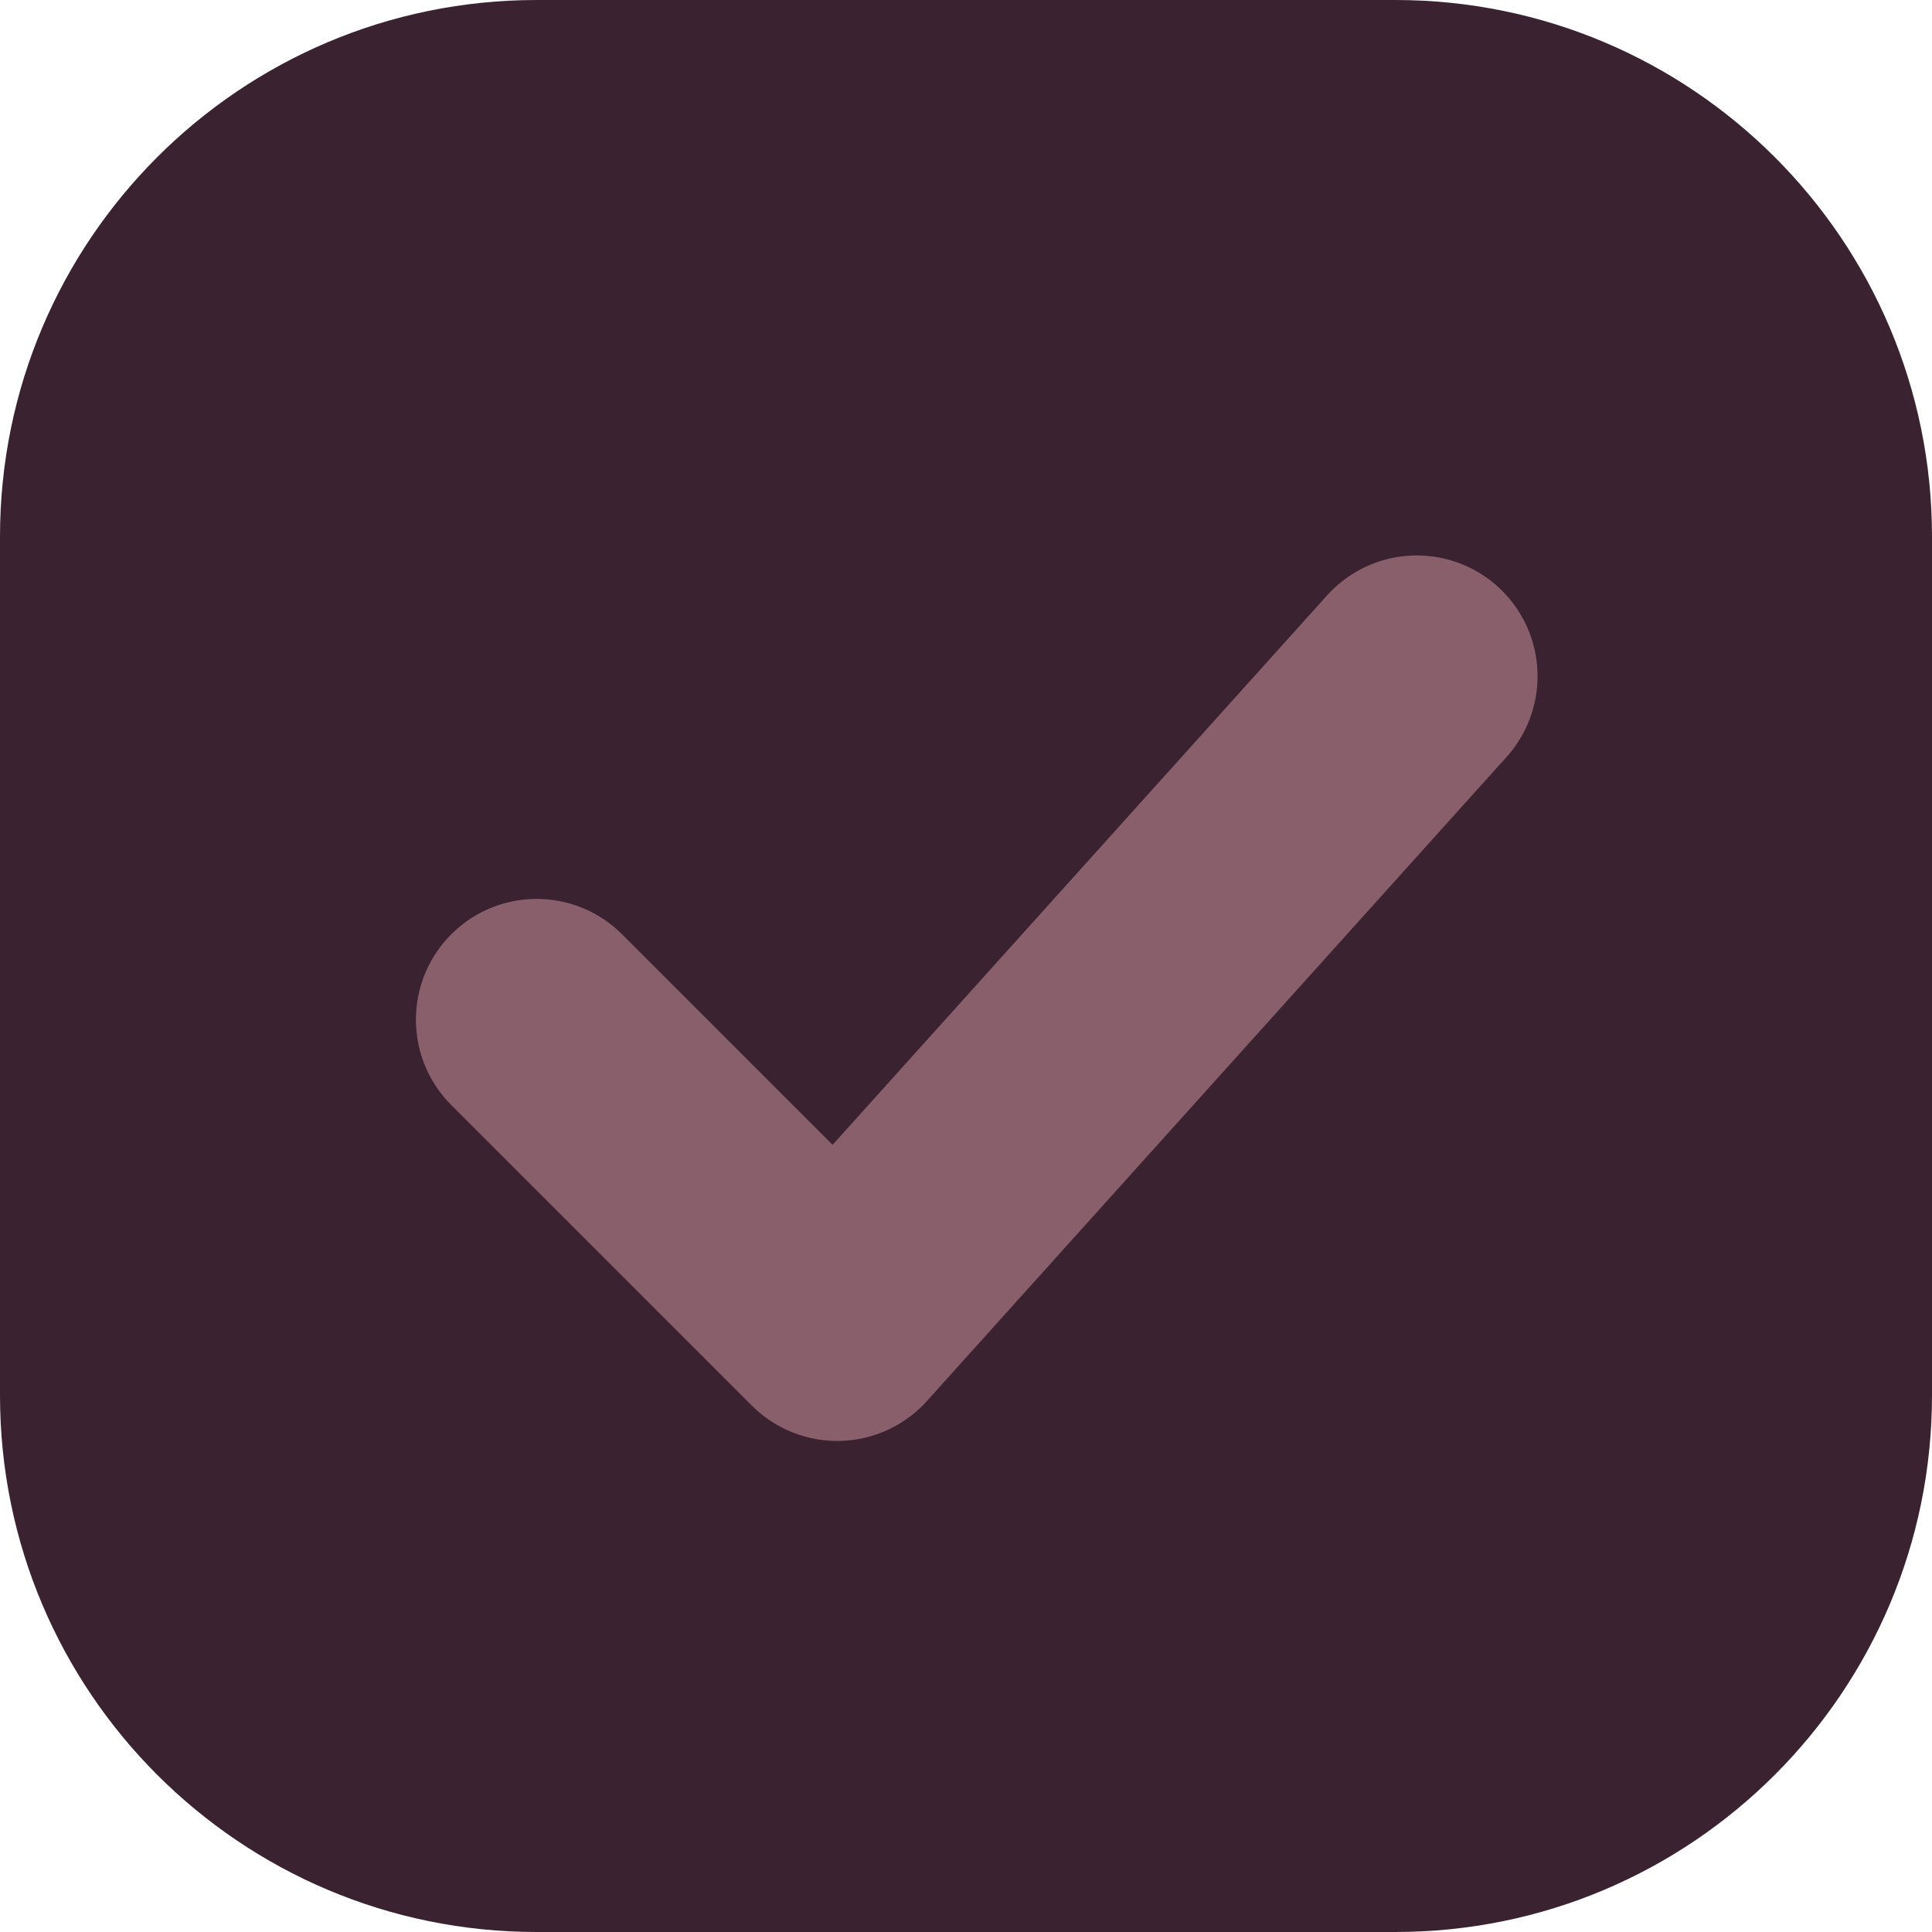
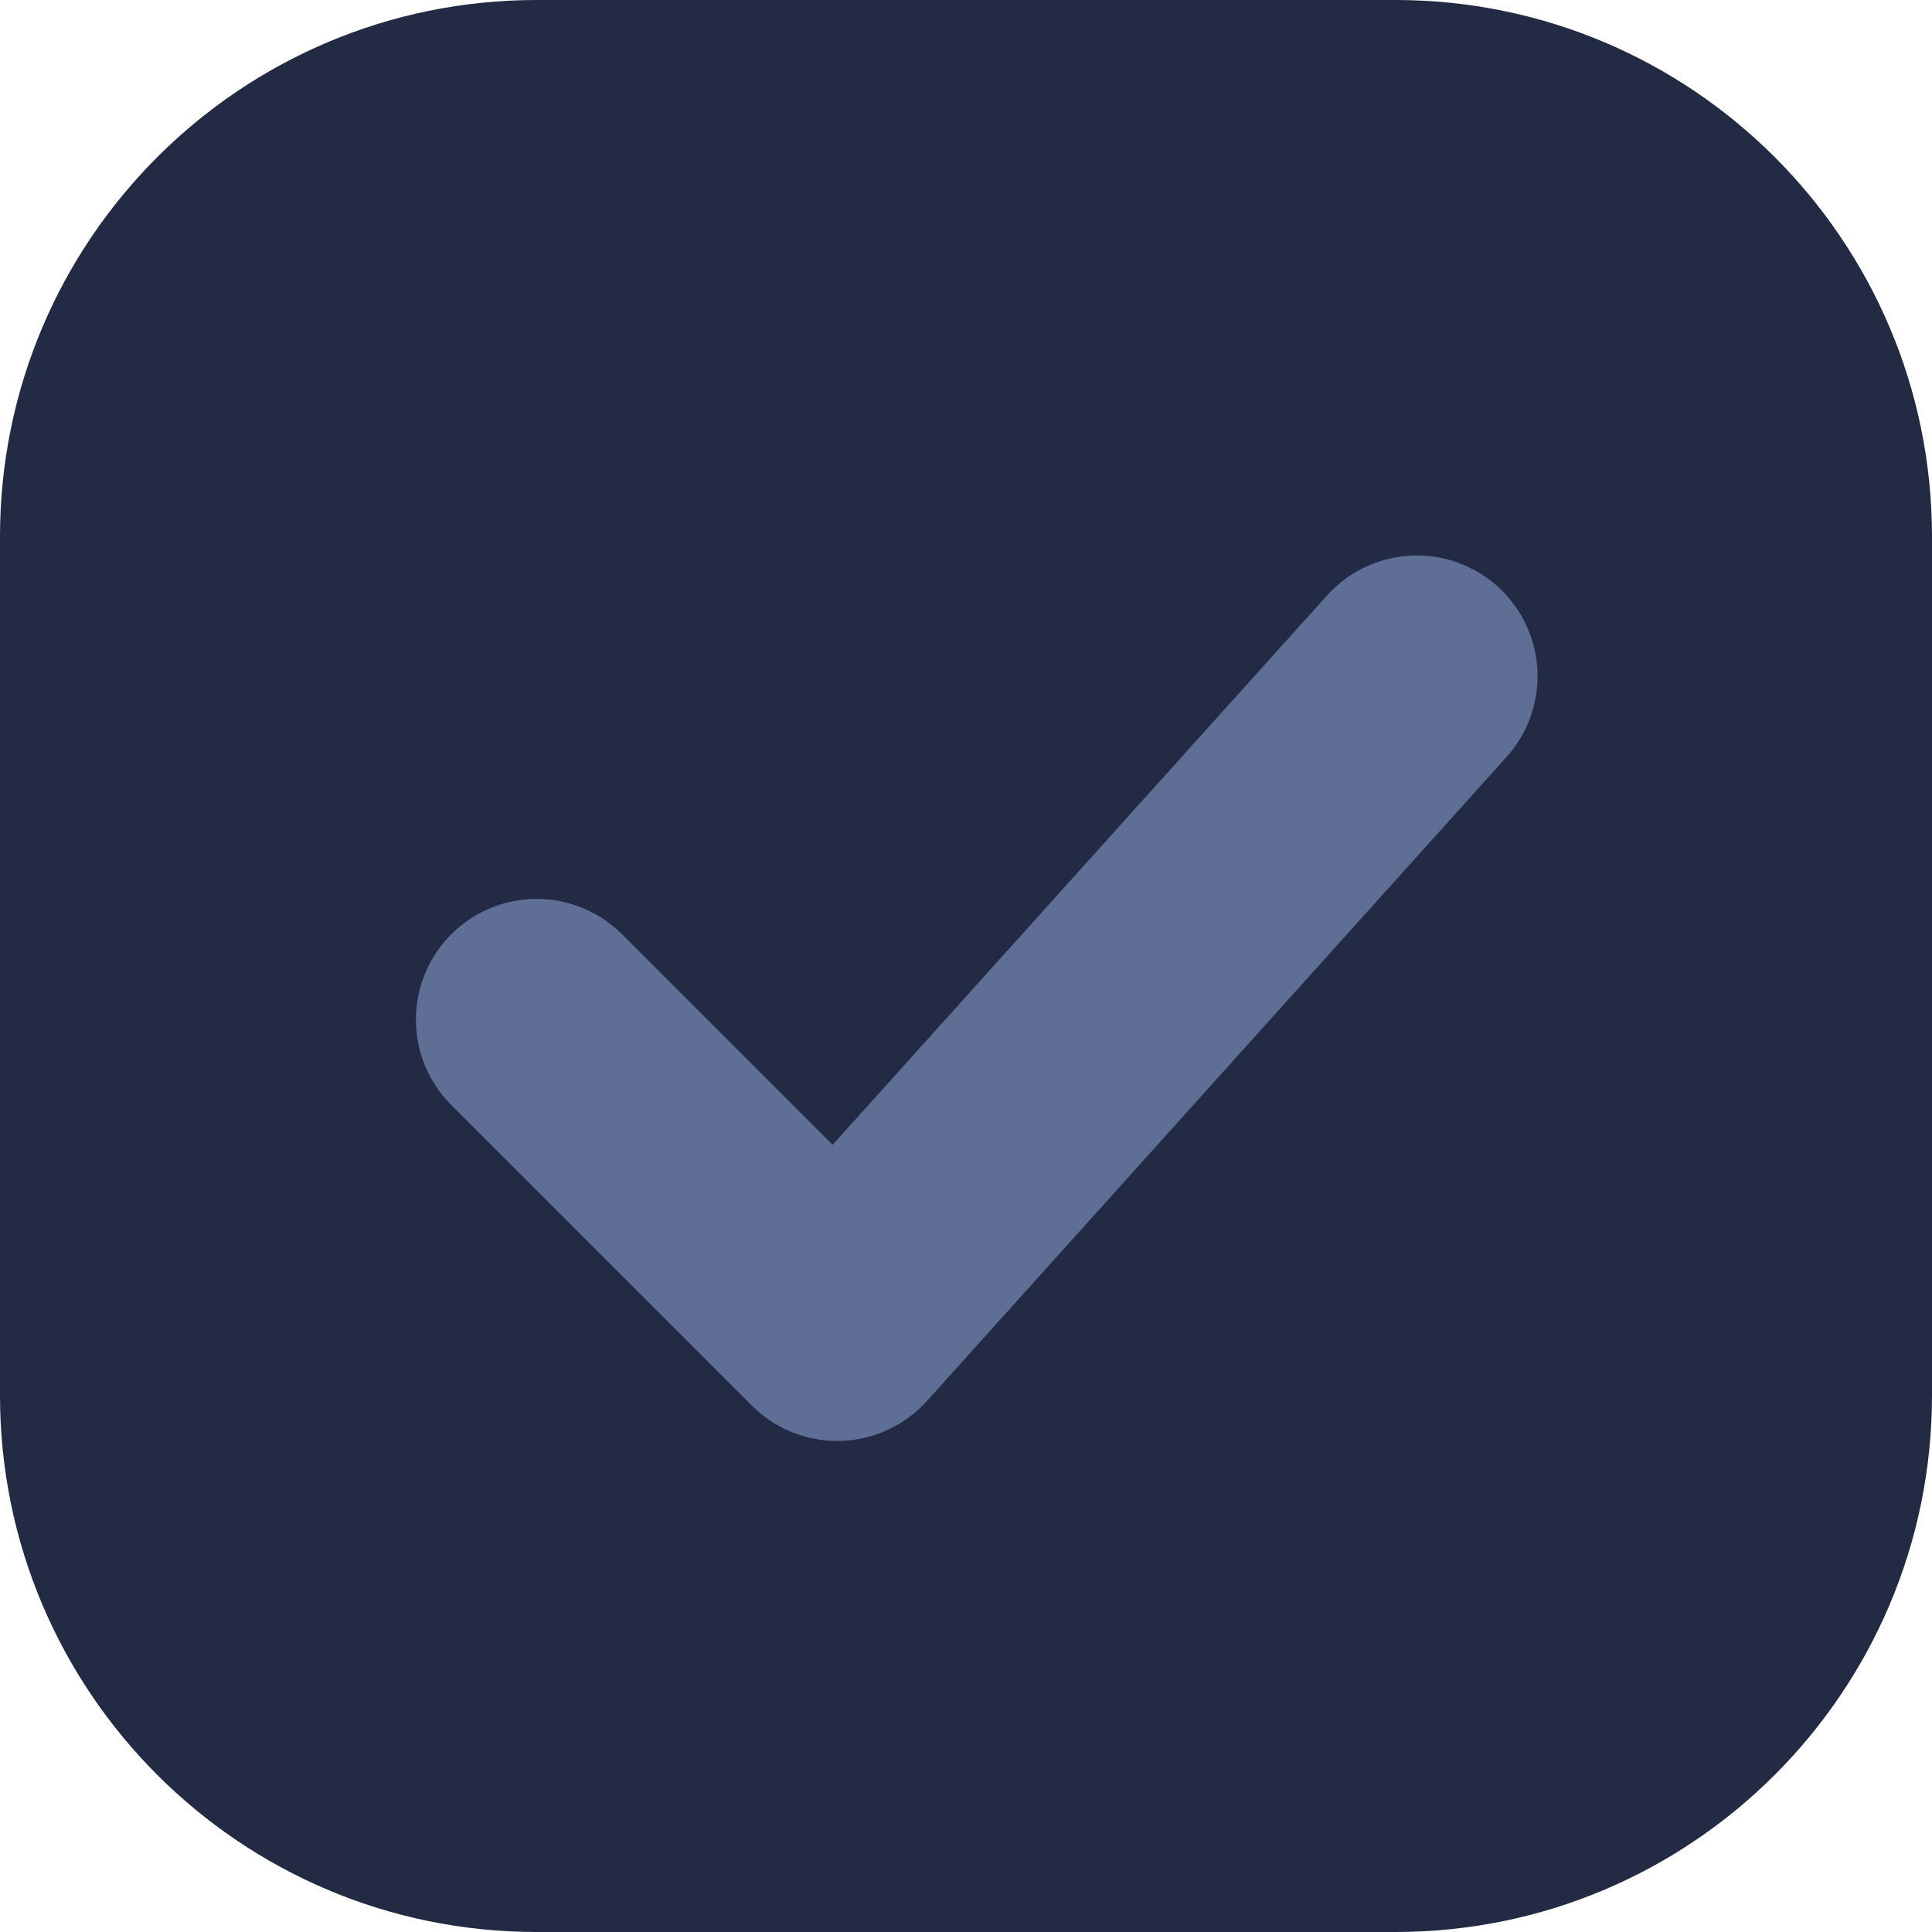
<svg xmlns="http://www.w3.org/2000/svg" width="18" height="18" viewBox="0 0 18 18">
-   <rect width="18" height="18" rx="5" fill="#3a2230" />
-   <path d="M5 9.5l2.8 2.8L13.2 6.3" fill="none" stroke="#8a5f6c" stroke-width="2.25" stroke-linecap="round" stroke-linejoin="round" />
+   <rect width="18" height="18" rx="5" fill="#222a44" />
+   <path d="M5 9.5l2.8 2.8L13.2 6.3" fill="none" stroke="#5f6e95" stroke-width="2.25" stroke-linecap="round" stroke-linejoin="round" />
</svg>
